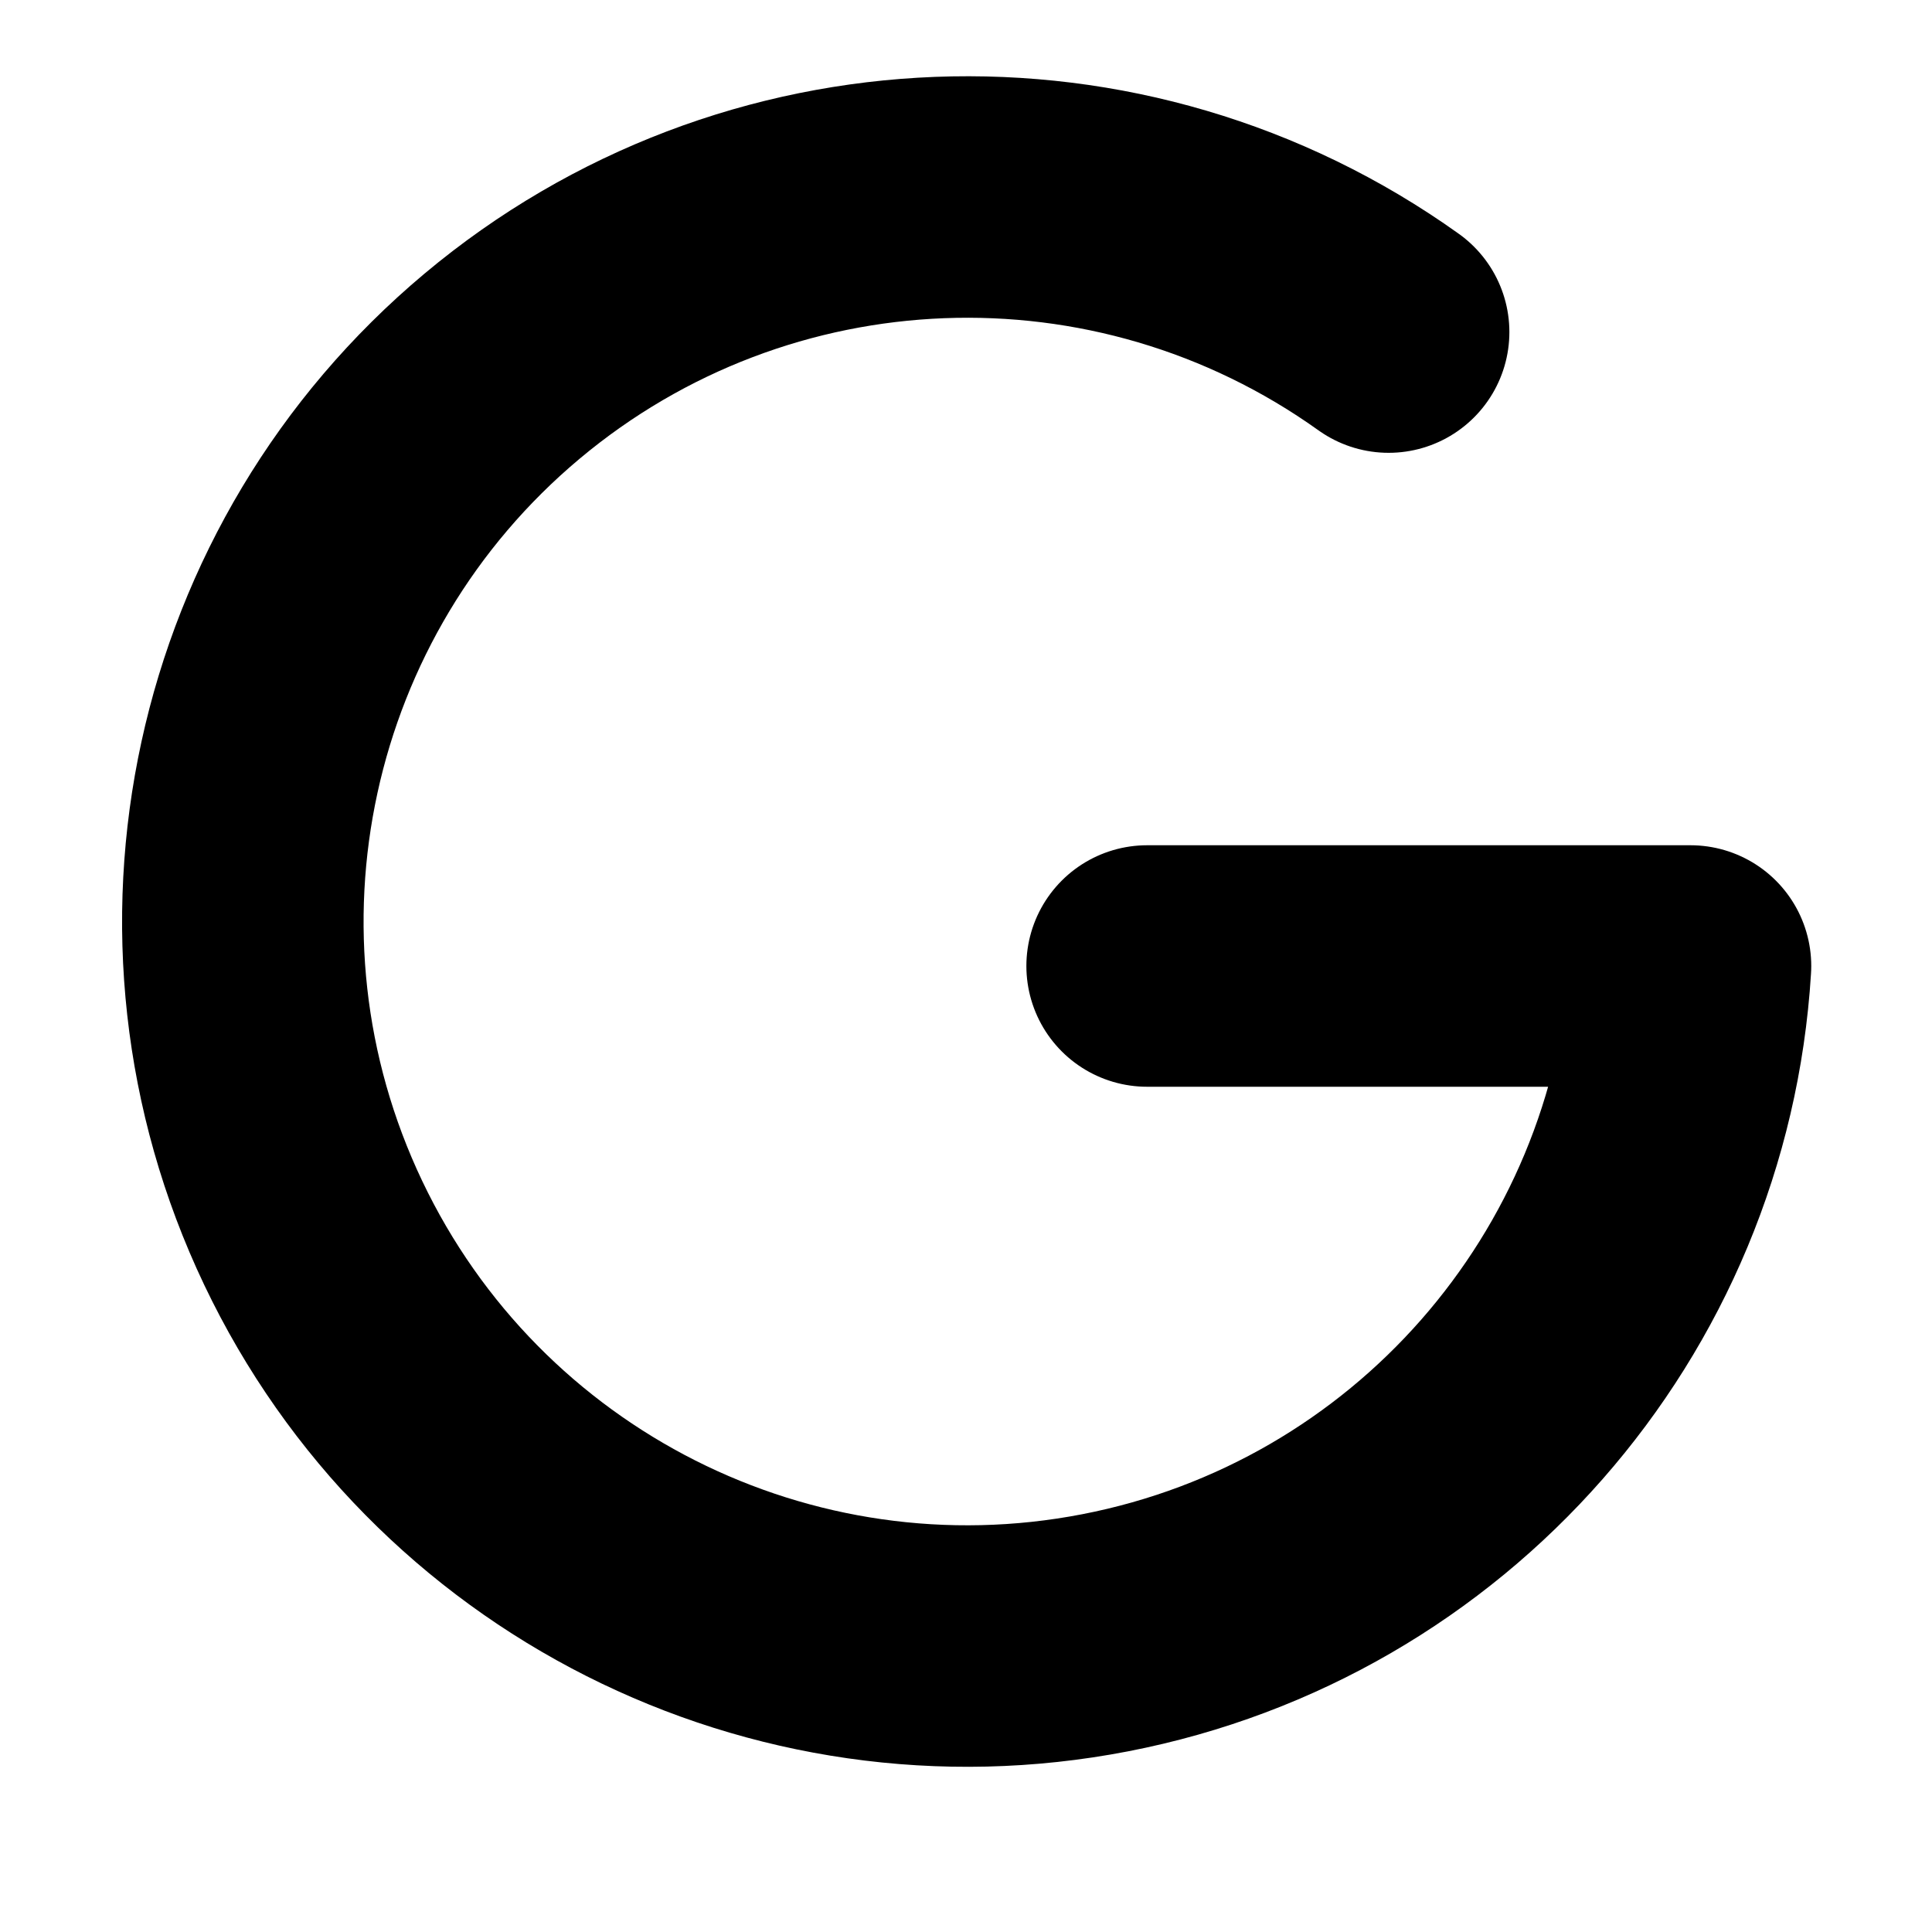
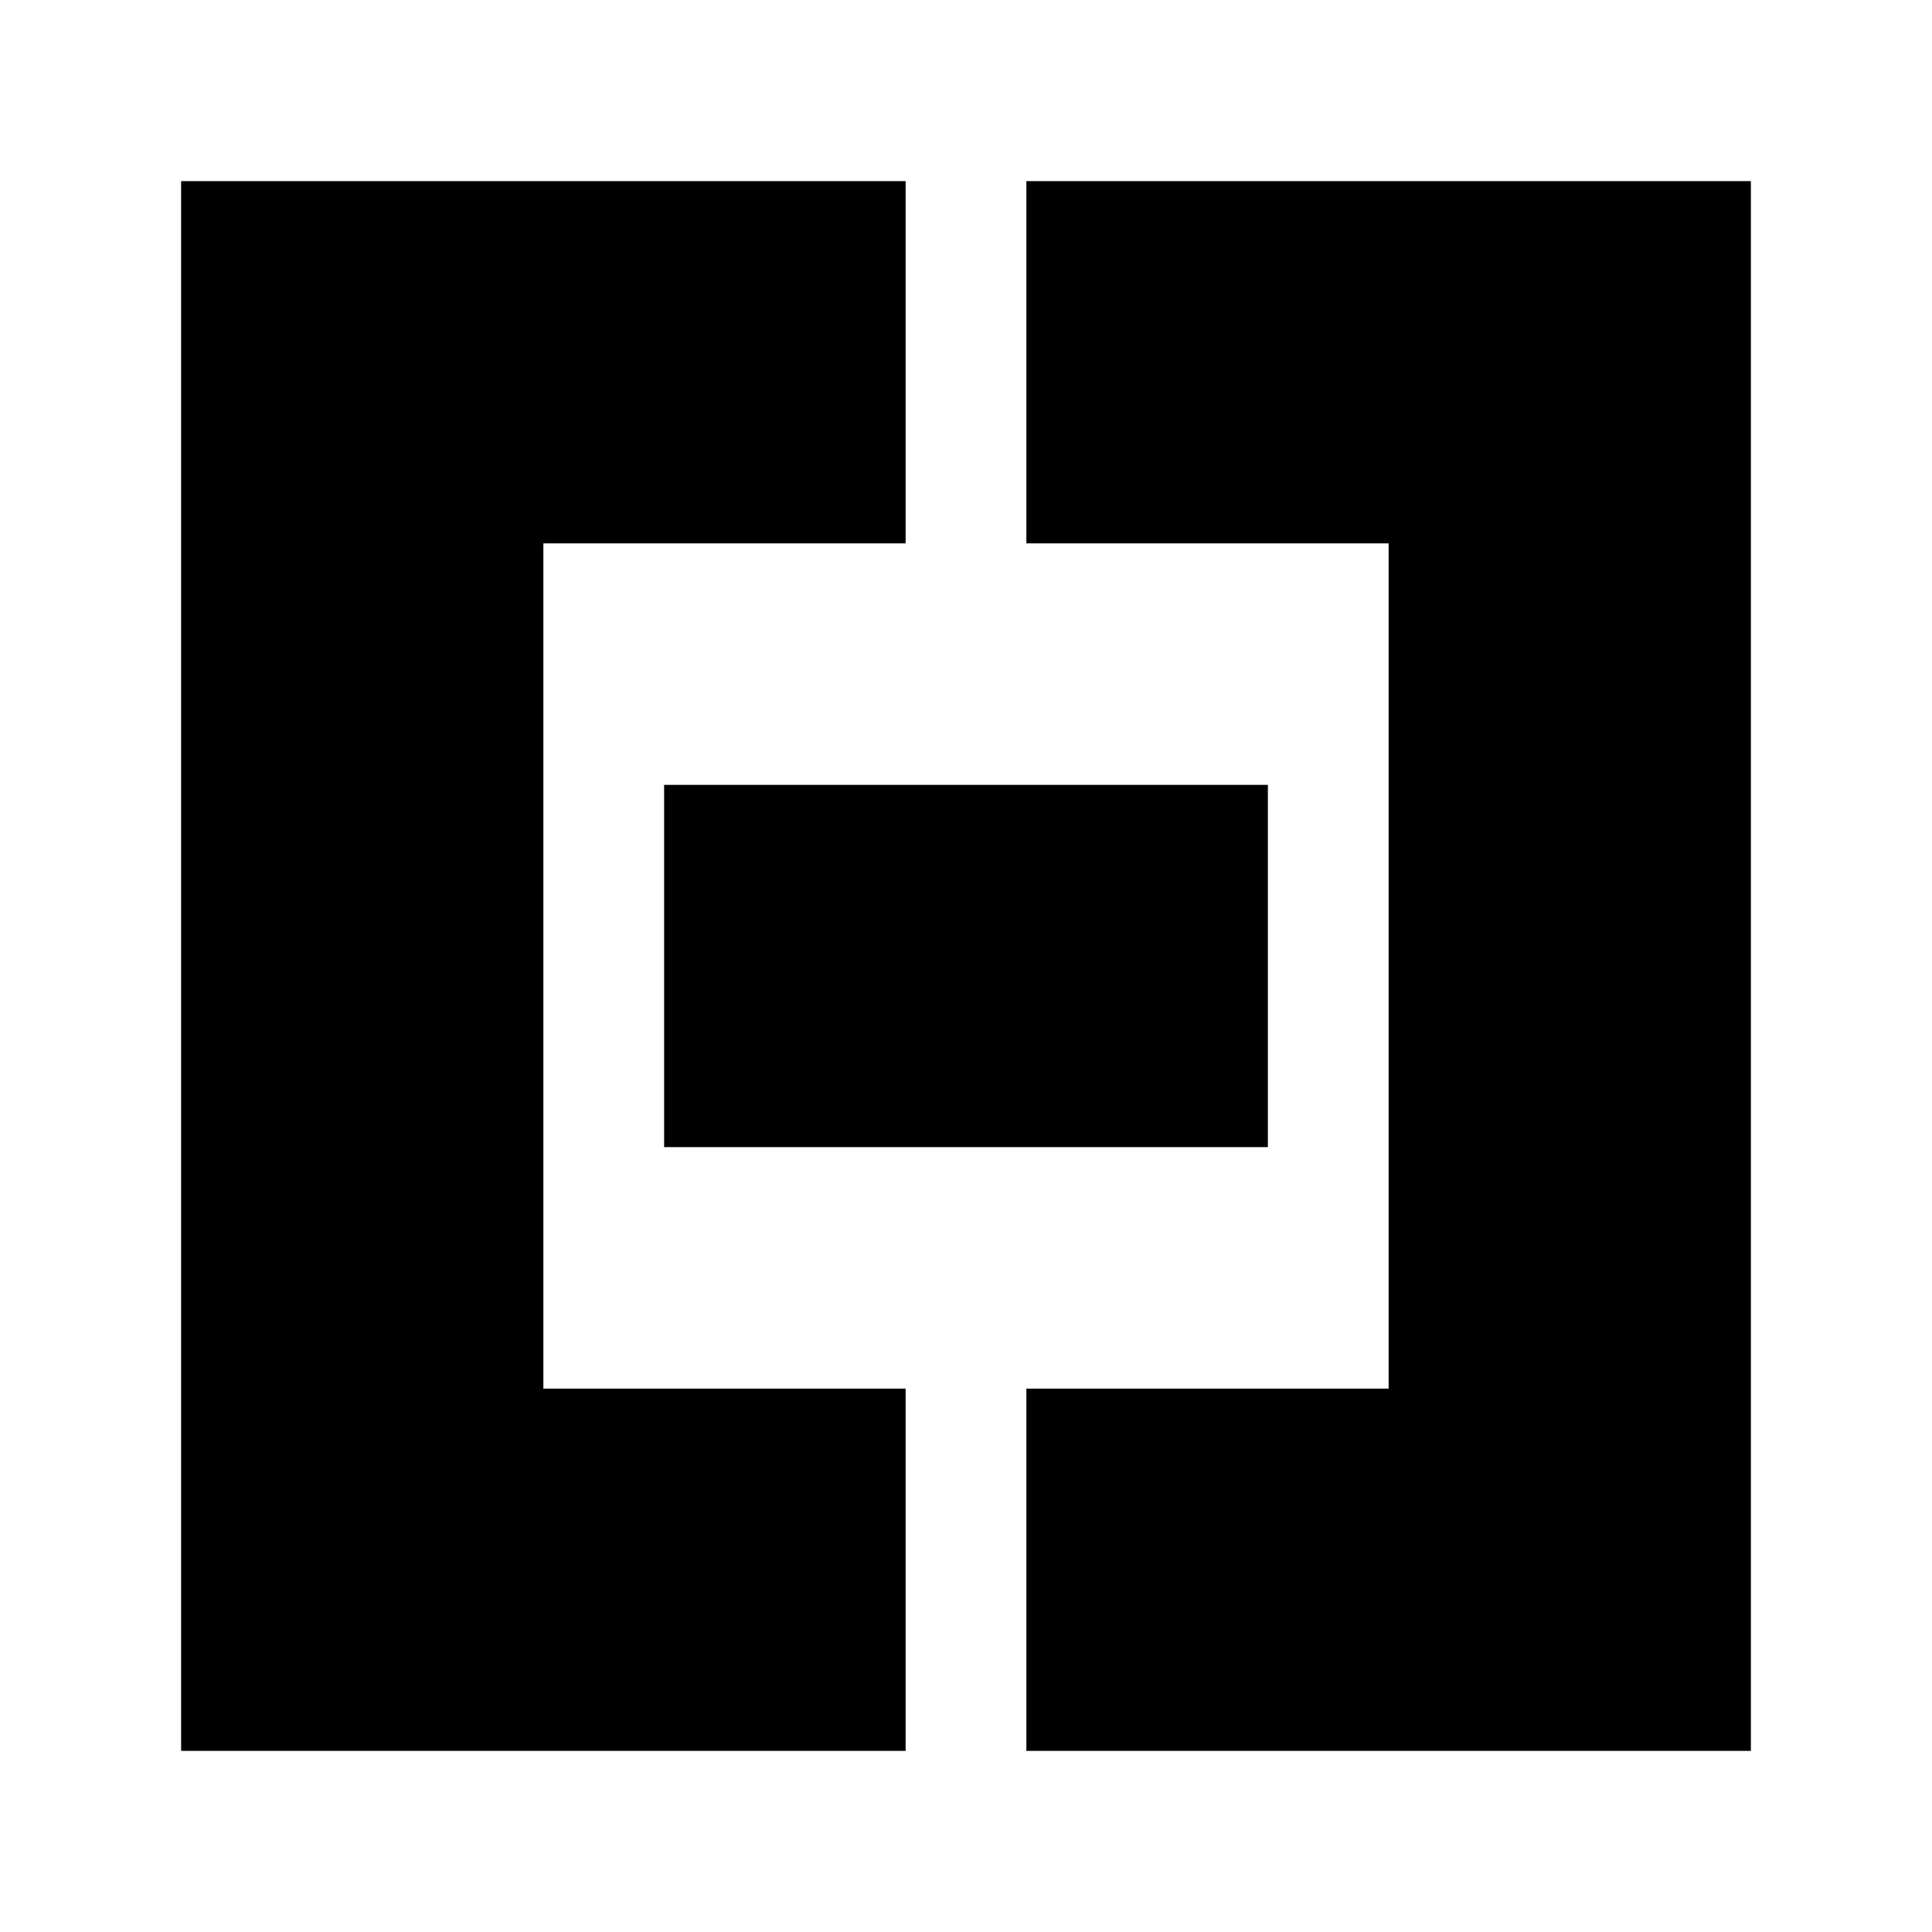
- <svg xmlns="http://www.w3.org/2000/svg" viewBox="0 0 32 32" fill="none" stroke="currentColor" stroke-width="4" stroke-linecap="round" stroke-linejoin="round" role="img" aria-labelledby="title">
-   <path d="M23 5.5A12 12 0 1 0 28 16H19" />
+ <svg xmlns="http://www.w3.org/2000/svg" viewBox="0 0 32 32" color="currentColor" role="img" aria-labelledby="title">
+   <path d="M3 3H15V9H9V23H15V29H3Z M17 3H29V29H17V23H23V9H17Z M11 13H21V19H11Z" fill="currentColor" />
</svg>
